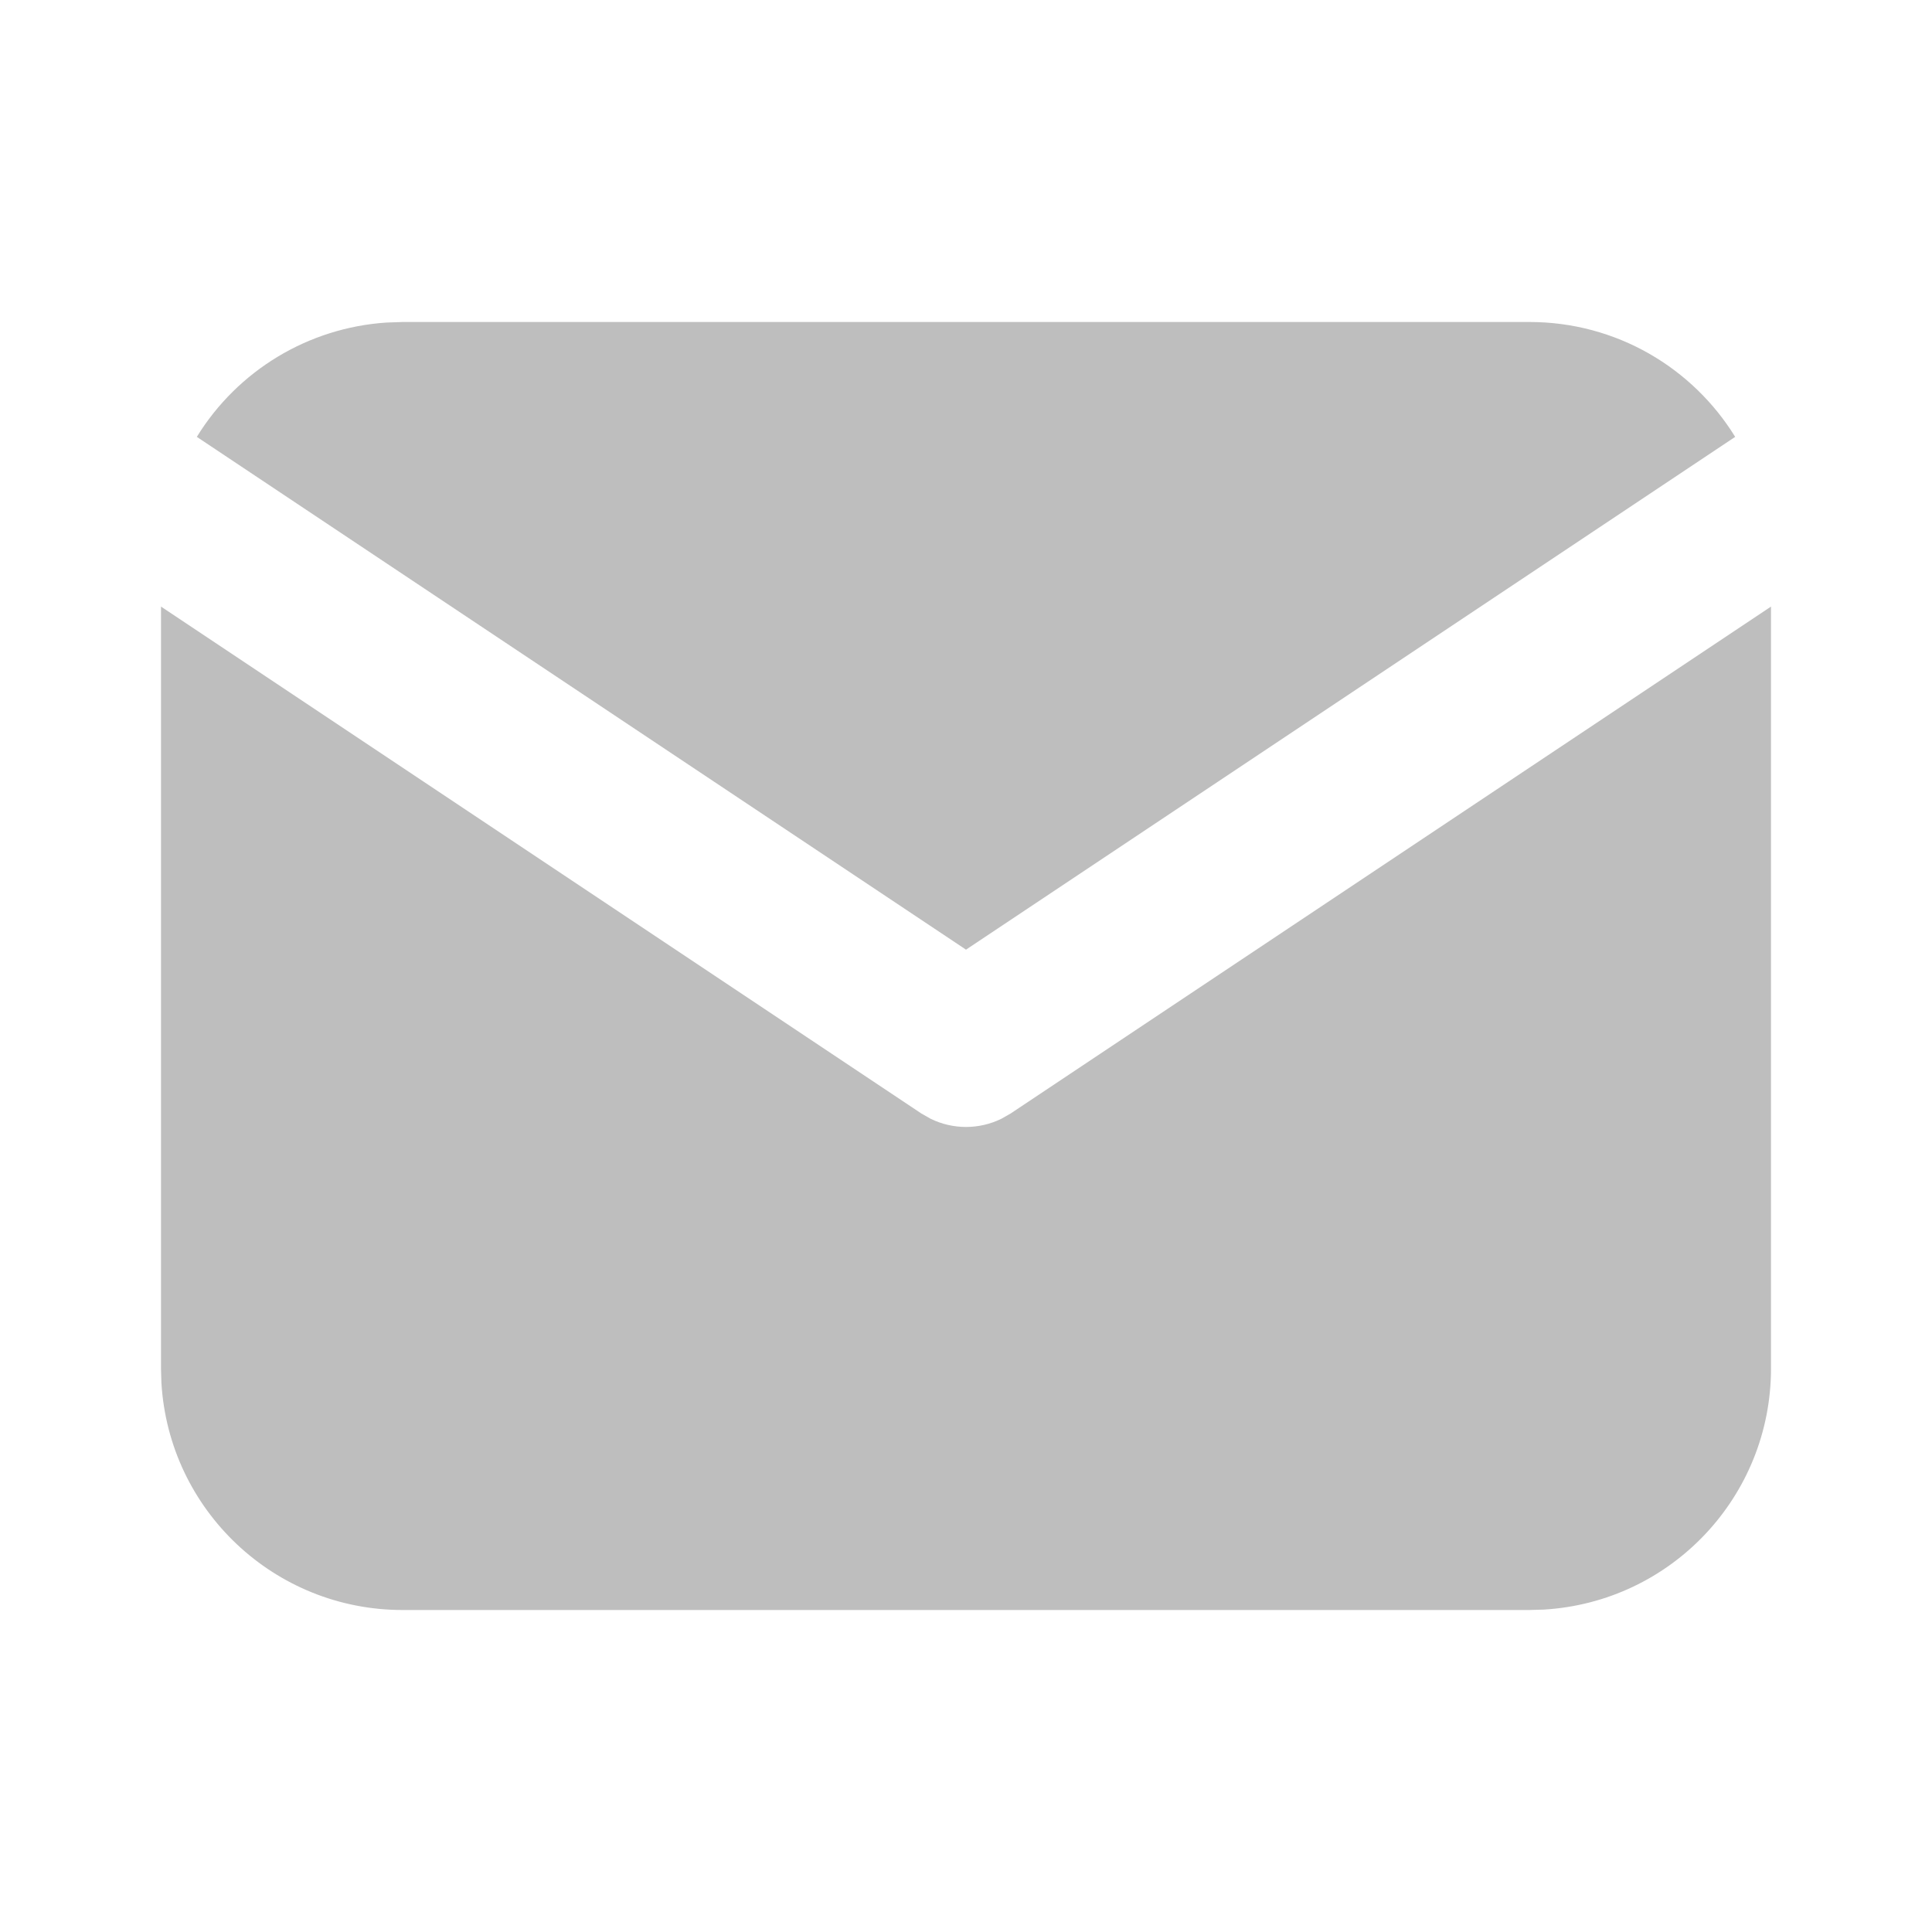
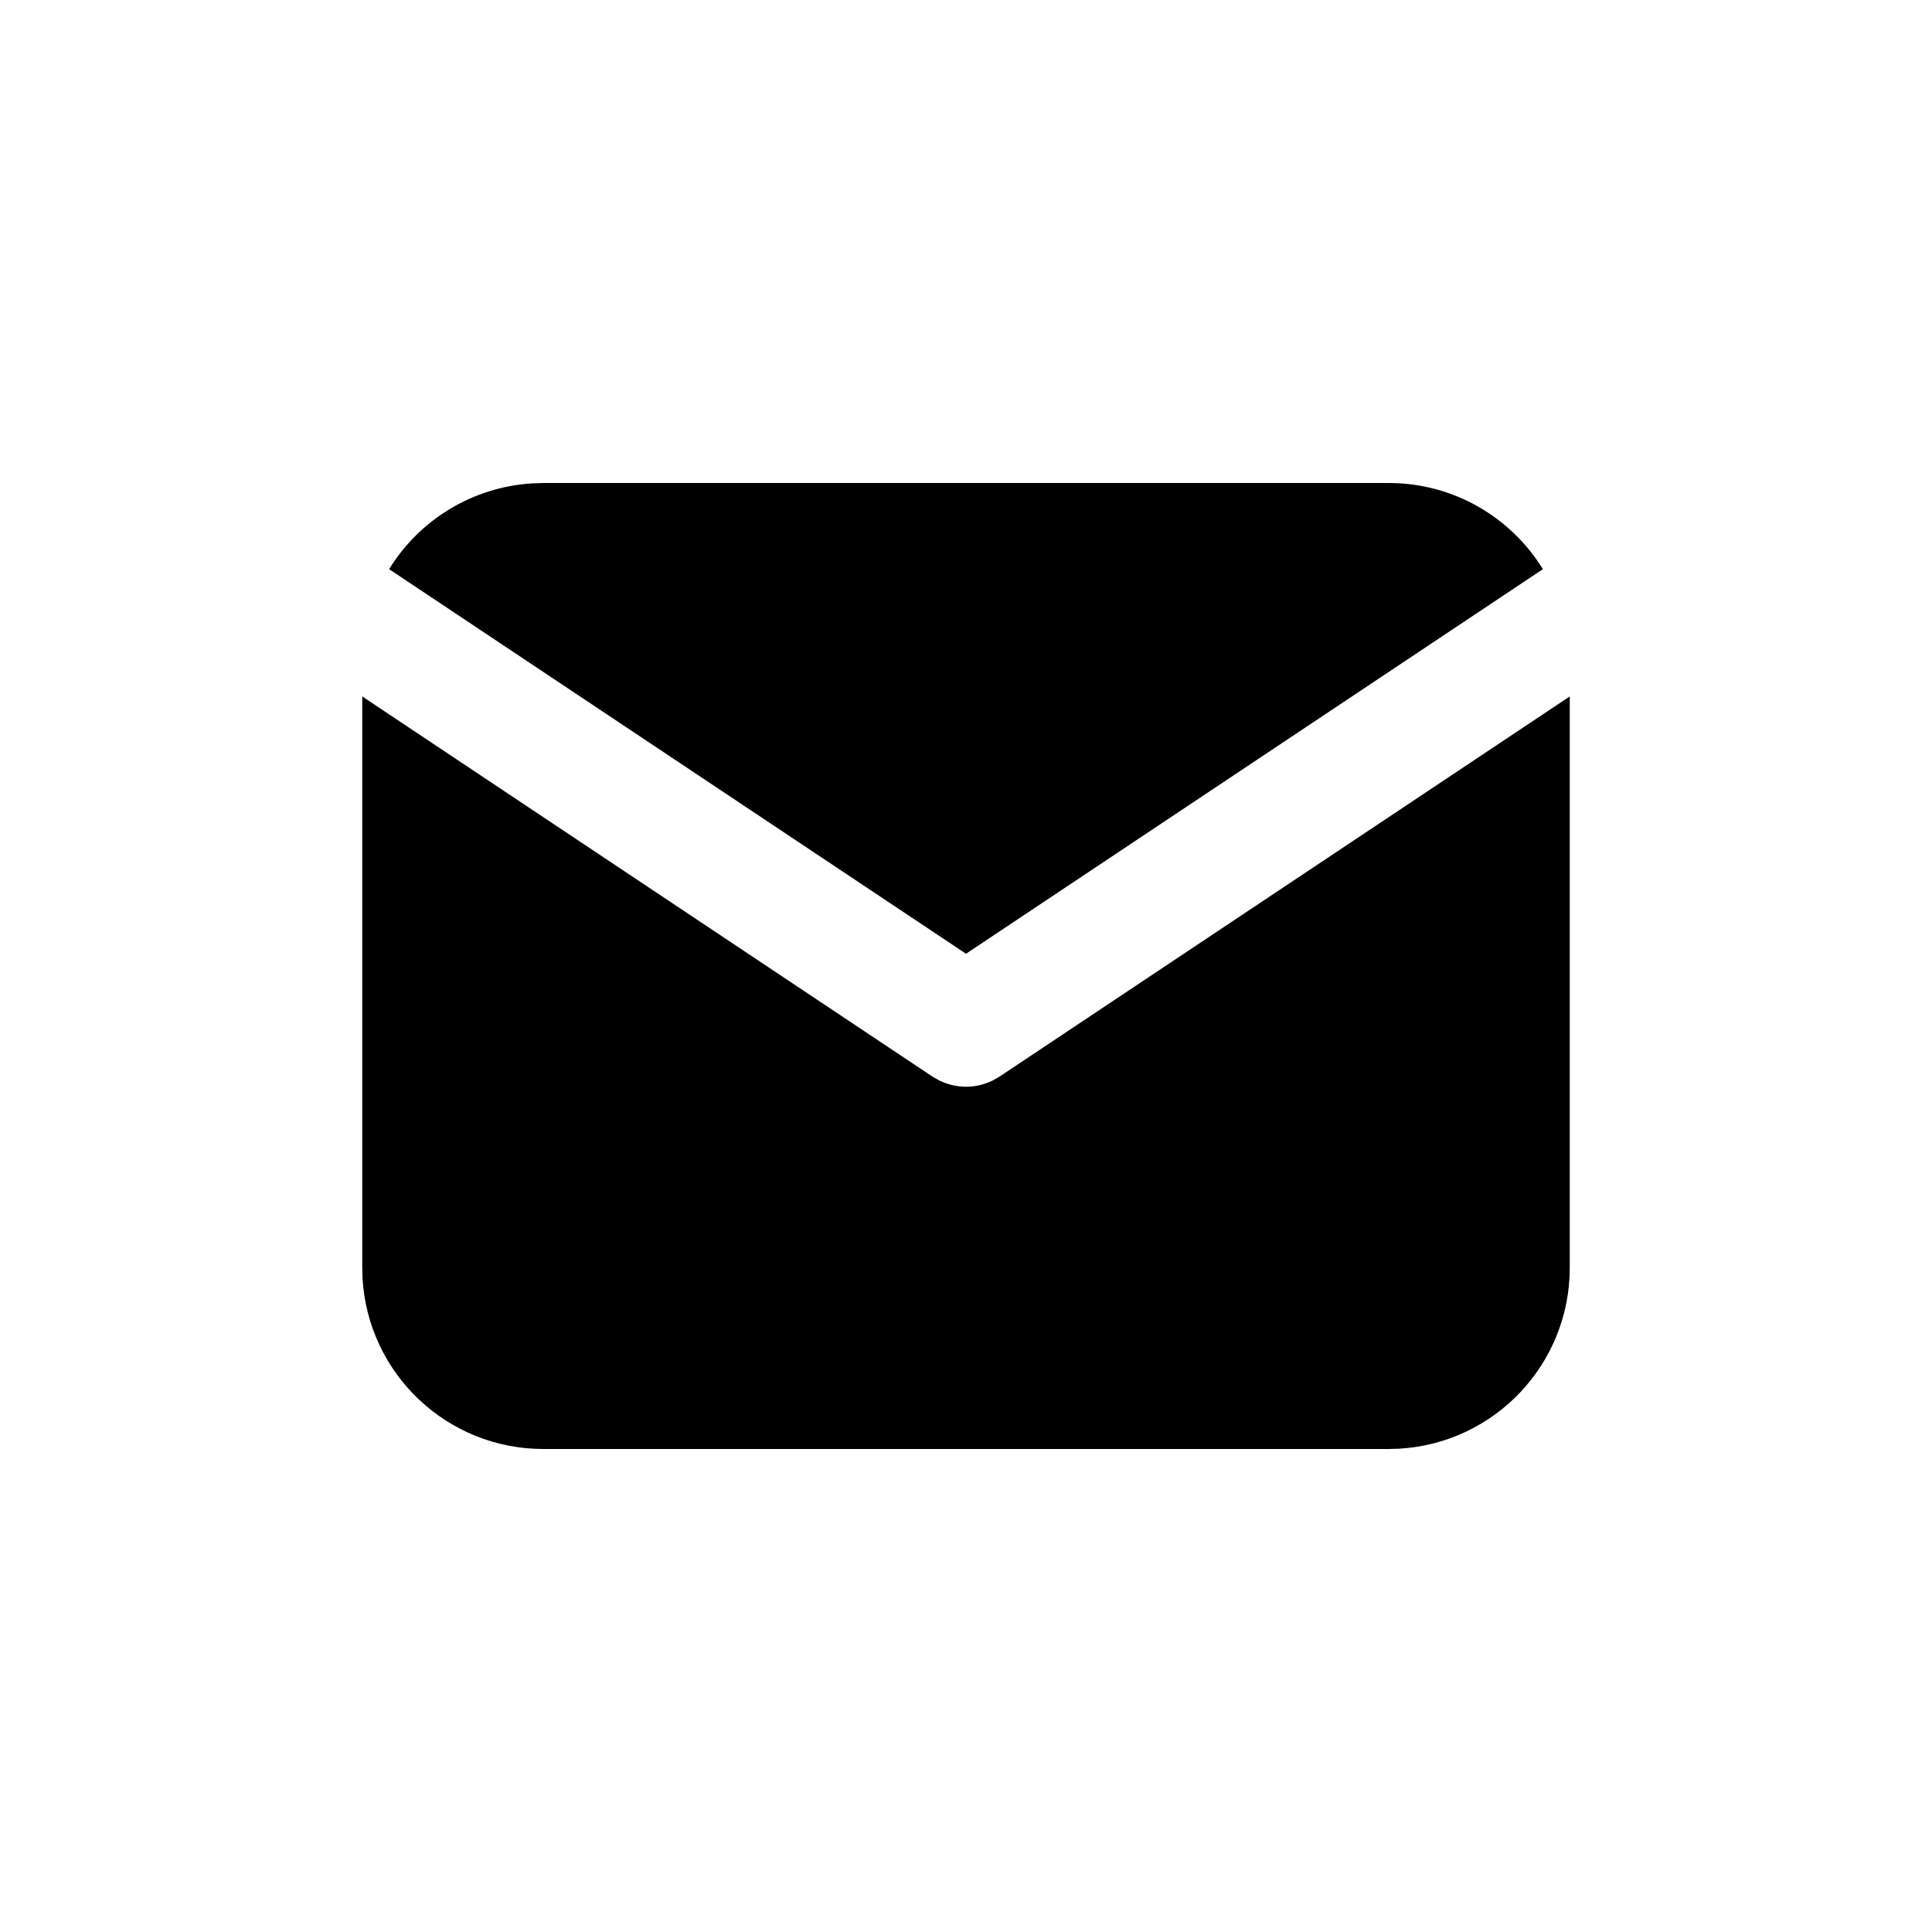
- <svg xmlns="http://www.w3.org/2000/svg" class="icon icon-tabler icon-tabler-mail-filled" width="24" height="24" viewBox="0 0 24 24" stroke-width="2" stroke-linecap="round" stroke-linejoin="round">
-   <path d="M22 7.535v9.465a3 3 0 0 1 -2.824 2.995l-.176 .005h-14a3 3 0 0 1 -2.995 -2.824l-.005 -.176v-9.465l9.445 6.297l.116 .066a1 1 0 0 0 .878 0l.116 -.066l9.445 -6.297z" stroke-width="0" fill="#bebebe" />
-   <path d="M19 4c1.08 0 2.027 .57 2.555 1.427l-9.555 6.37l-9.555 -6.37a2.999 2.999 0 0 1 2.354 -1.42l.201 -.007h14z" stroke-width="0" fill="#bebebe" />
+ <svg xmlns="http://www.w3.org/2000/svg" width="24" height="24" viewBox="0 0 32 32">
+   <g fill="currentColor" transform="translate(4 4)">
+     <path d="M22 7.535v9.465a3 3 0 0 1 -2.824 2.995l-.176 .005h-14a3 3 0 0 1 -2.995 -2.824l-.005 -.176v-9.465l9.445 6.297l.116 .066a1 1 0 0 0 .878 0l.116 -.066l9.445 -6.297z" stroke-width="0" fill="currentColor" />
+     <path d="M19 4c1.08 0 2.027 .57 2.555 1.427l-9.555 6.37l-9.555 -6.37a2.999 2.999 0 0 1 2.354 -1.42l.201 -.007h14z" stroke-width="0" fill="currentColor" />
+   </g>
</svg>
